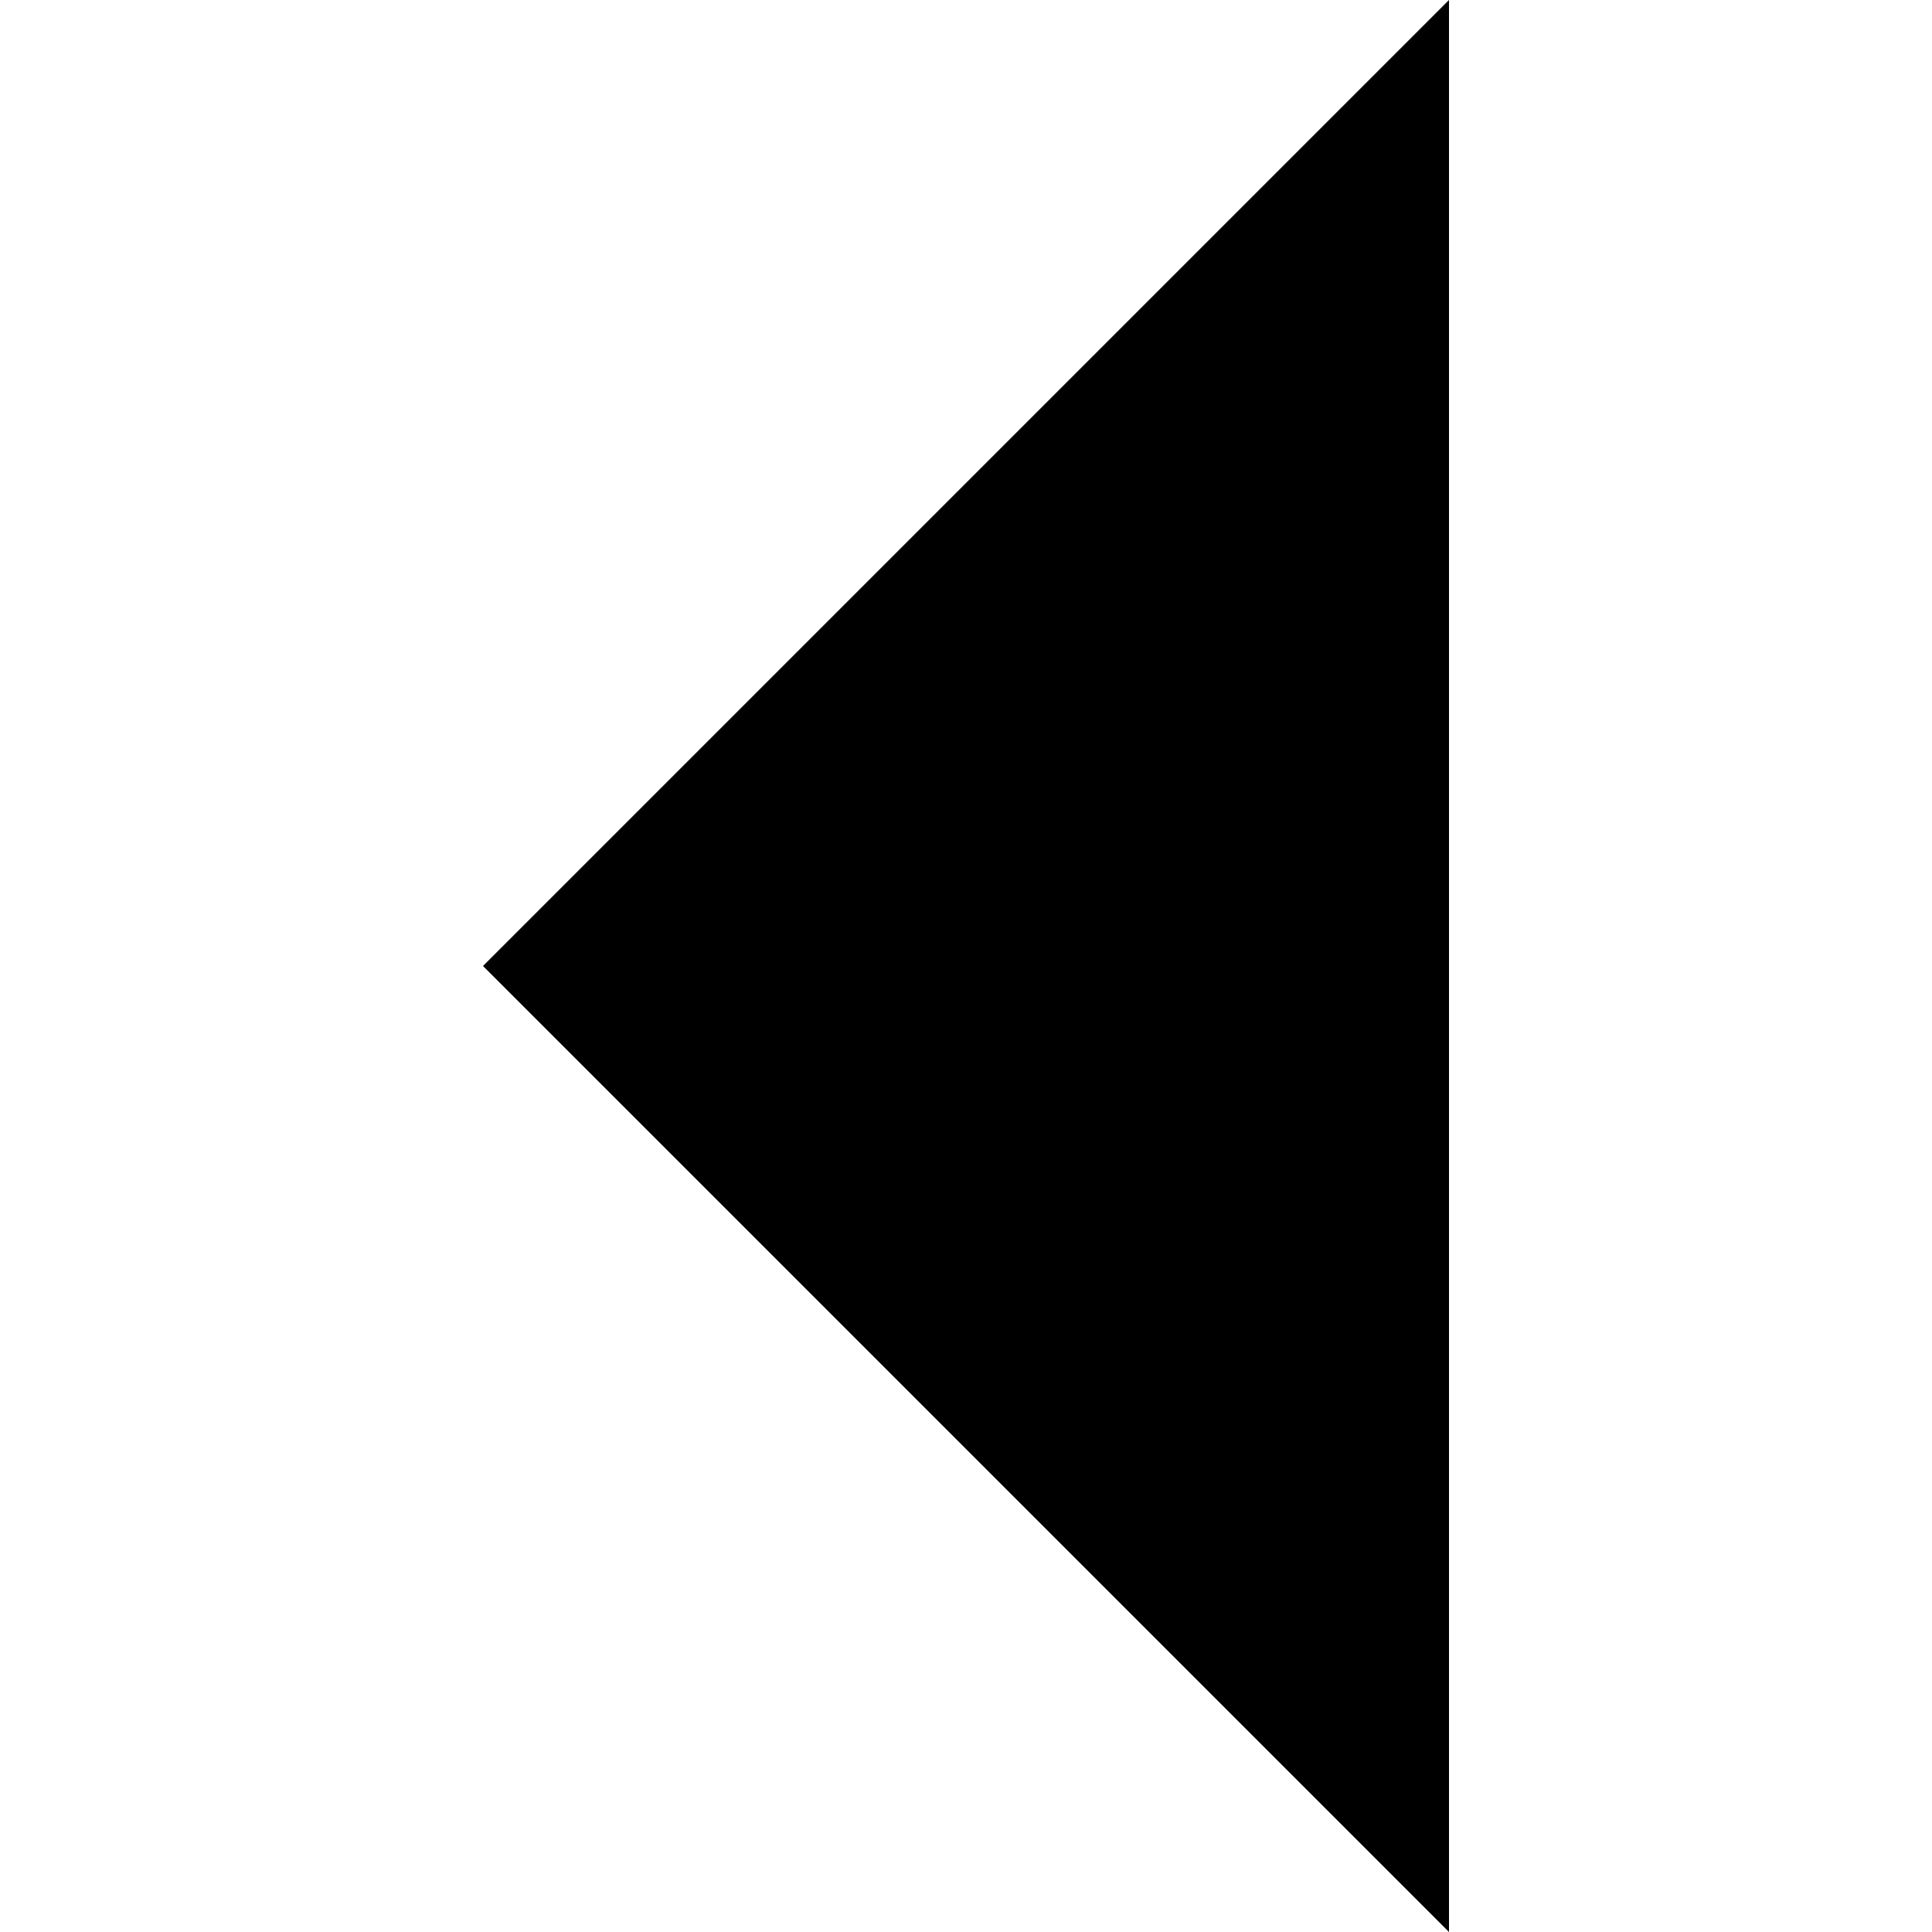
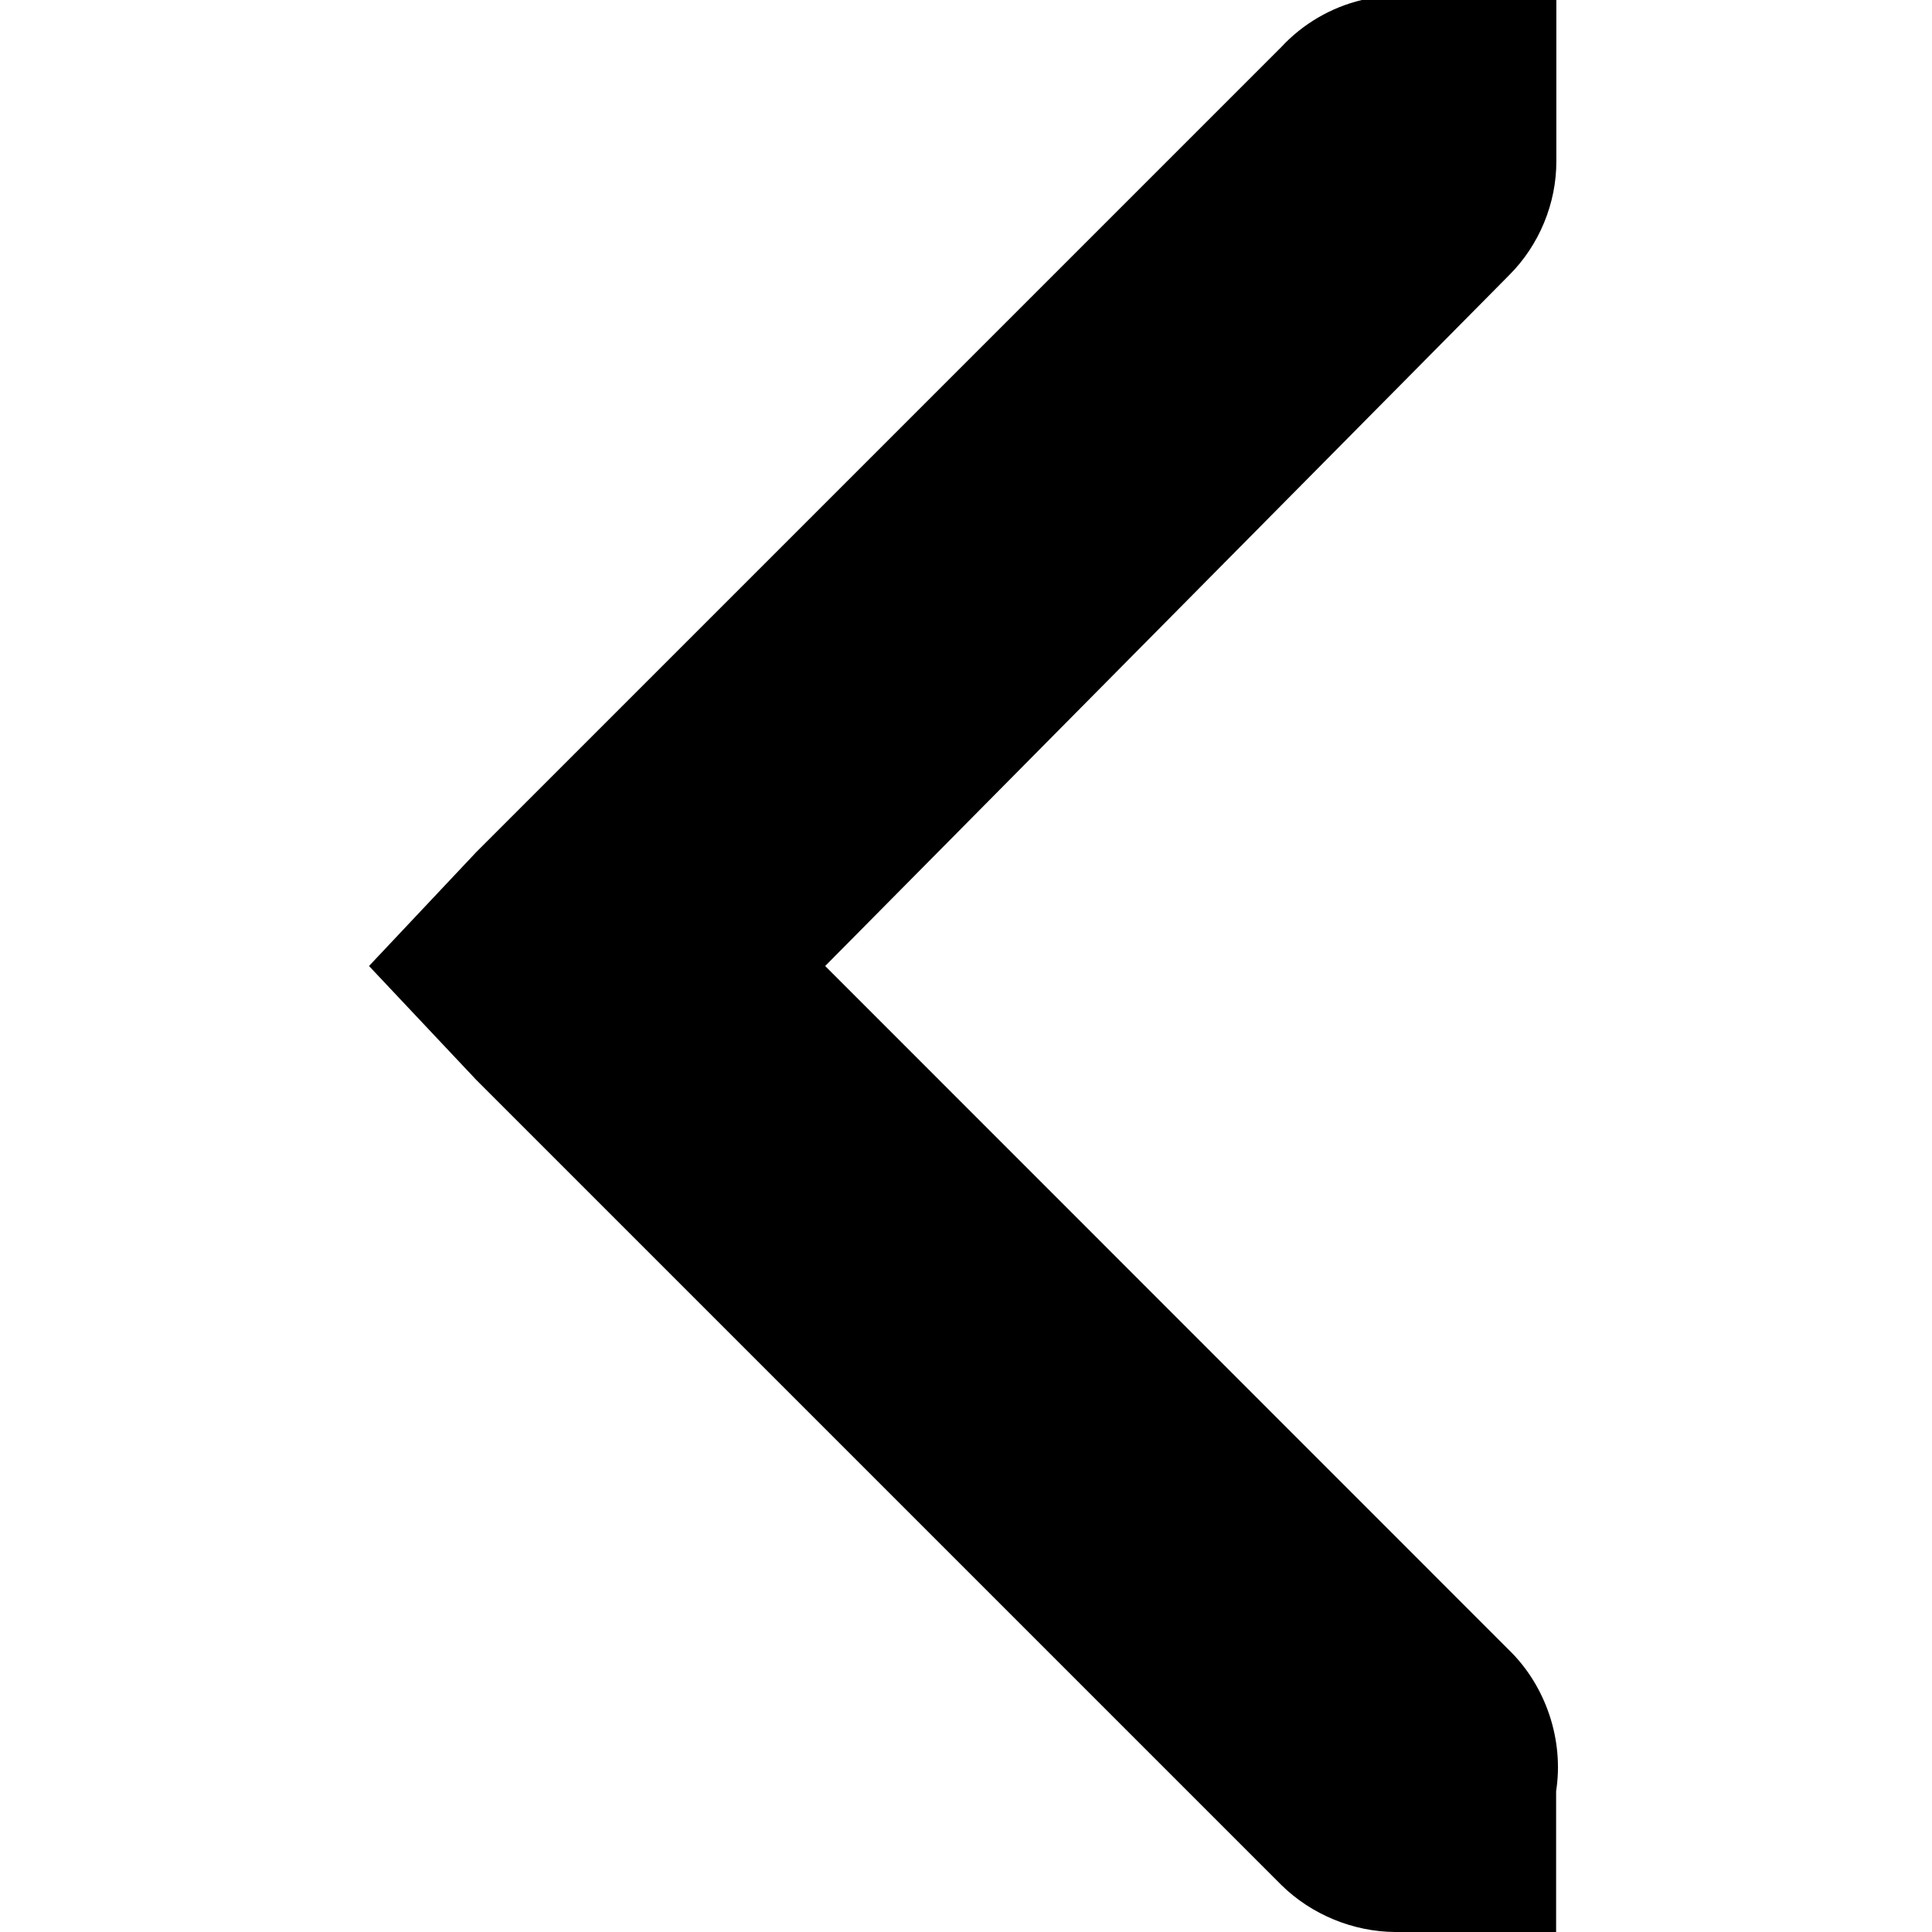
<svg xmlns="http://www.w3.org/2000/svg" xmlns:xlink="http://www.w3.org/1999/xlink" version="1.1" width="9" height="9" id="svg2987">
  <defs id="defs2989">
    <linearGradient x1="31.341" y1="235.032" x2="31.341" y2="224.676" id="linearGradient4884-8-0" xlink:href="#linearGradient4022-2-0-9-1" gradientUnits="userSpaceOnUse" gradientTransform="matrix(-1,0,0,1,63,0)" />
    <linearGradient id="linearGradient4022-2-0-9-1">
      <stop id="stop4024-2-8-8-2" style="stop-color:#555753;stop-opacity:1" offset="0" />
      <stop id="stop4026-8-3-0-8" style="stop-color:#babdb6;stop-opacity:1" offset="1" />
    </linearGradient>
    <linearGradient x1="31.341" y1="235.032" x2="31.341" y2="224.676" id="linearGradient4884" xlink:href="#linearGradient4022-2-0" gradientUnits="userSpaceOnUse" />
    <linearGradient id="linearGradient4022-2-0">
      <stop id="stop4024-2-8" style="stop-color:#555753;stop-opacity:1" offset="0" />
      <stop id="stop4026-8-3" style="stop-color:#babdb6;stop-opacity:1" offset="1" />
    </linearGradient>
    <linearGradient id="linearGradient5066">
      <stop id="stop5068" style="stop-color:#555753;stop-opacity:1" offset="0" />
      <stop id="stop5070" style="stop-color:#888a85;stop-opacity:1" offset="1" />
    </linearGradient>
    <linearGradient x1="31.341" y1="235.032" x2="31.341" y2="224.676" id="linearGradient3083" xlink:href="#linearGradient4022-2-0" gradientUnits="userSpaceOnUse" />
    <linearGradient x1="31.341" y1="235.032" x2="31.341" y2="224.676" id="linearGradient3097" xlink:href="#linearGradient5066" gradientUnits="userSpaceOnUse" gradientTransform="translate(-22.42475,-224.7356)" />
    <linearGradient x1="31.341" y1="235.032" x2="31.341" y2="224.676" id="linearGradient4884-2" xlink:href="#linearGradient4022-2-0-4" gradientUnits="userSpaceOnUse" />
    <linearGradient id="linearGradient4022-2-0-4">
      <stop id="stop4024-2-8-9" style="stop-color:#555753;stop-opacity:1" offset="0" />
      <stop id="stop4026-8-3-3" style="stop-color:#babdb6;stop-opacity:1" offset="1" />
    </linearGradient>
    <linearGradient x1="31.341" y1="235.032" x2="31.341" y2="224.676" id="linearGradient4886" xlink:href="#linearGradient5066-5" gradientUnits="userSpaceOnUse" />
    <linearGradient id="linearGradient5066-5">
      <stop id="stop5068-9" style="stop-color:#555753;stop-opacity:1" offset="0" />
      <stop id="stop5070-3" style="stop-color:#888a85;stop-opacity:1" offset="1" />
    </linearGradient>
  </defs>
-   <g transform="translate(0,-7)" id="layer1">
-     <path d="M 6.75,16 2.25,11.5 6.75,7 z" id="path6400" style="fill-opacity:1;stroke:none" />
-   </g>
+   <path d="M 6.344,0 C 6.201,0.034 6.069,0.111 5.969,0.219 l -3.75,3.75 -0.5,0.531 0.5,0.531 3.75,3.75 C 6.109,8.919 6.304,8.999 6.5,9 l 0.031,0 0.062,0 0.656,0 0,-0.562 0,-0.094 C 7.286,8.107 7.202,7.855 7.031,7.688 L 3.844,4.5 7.031,1.281 C 7.17,1.142 7.251,0.947 7.25,0.75 L 7.25,0.594 7.25,0 6.656,0 6.562,0 6.5,0 6.406,0 z" id="path6040" style="font-size:medium;font-style:normal;font-variant:normal;font-weight:normal;font-stretch:normal;text-indent:0;text-align:start;text-decoration:none;line-height:normal;letter-spacing:normal;word-spacing:normal;text-transform:none;direction:ltr;block-progression:tb;writing-mode:lr-tb;text-anchor:start;baseline-shift:baseline;color:#000000;fill-opacity:1;stroke:none;stroke-width:2;marker:none;visibility:visible;display:inline;overflow:visible;enable-background:accumulate;font-family:Sans;-inkscape-font-specification:Sans" />
</svg>
